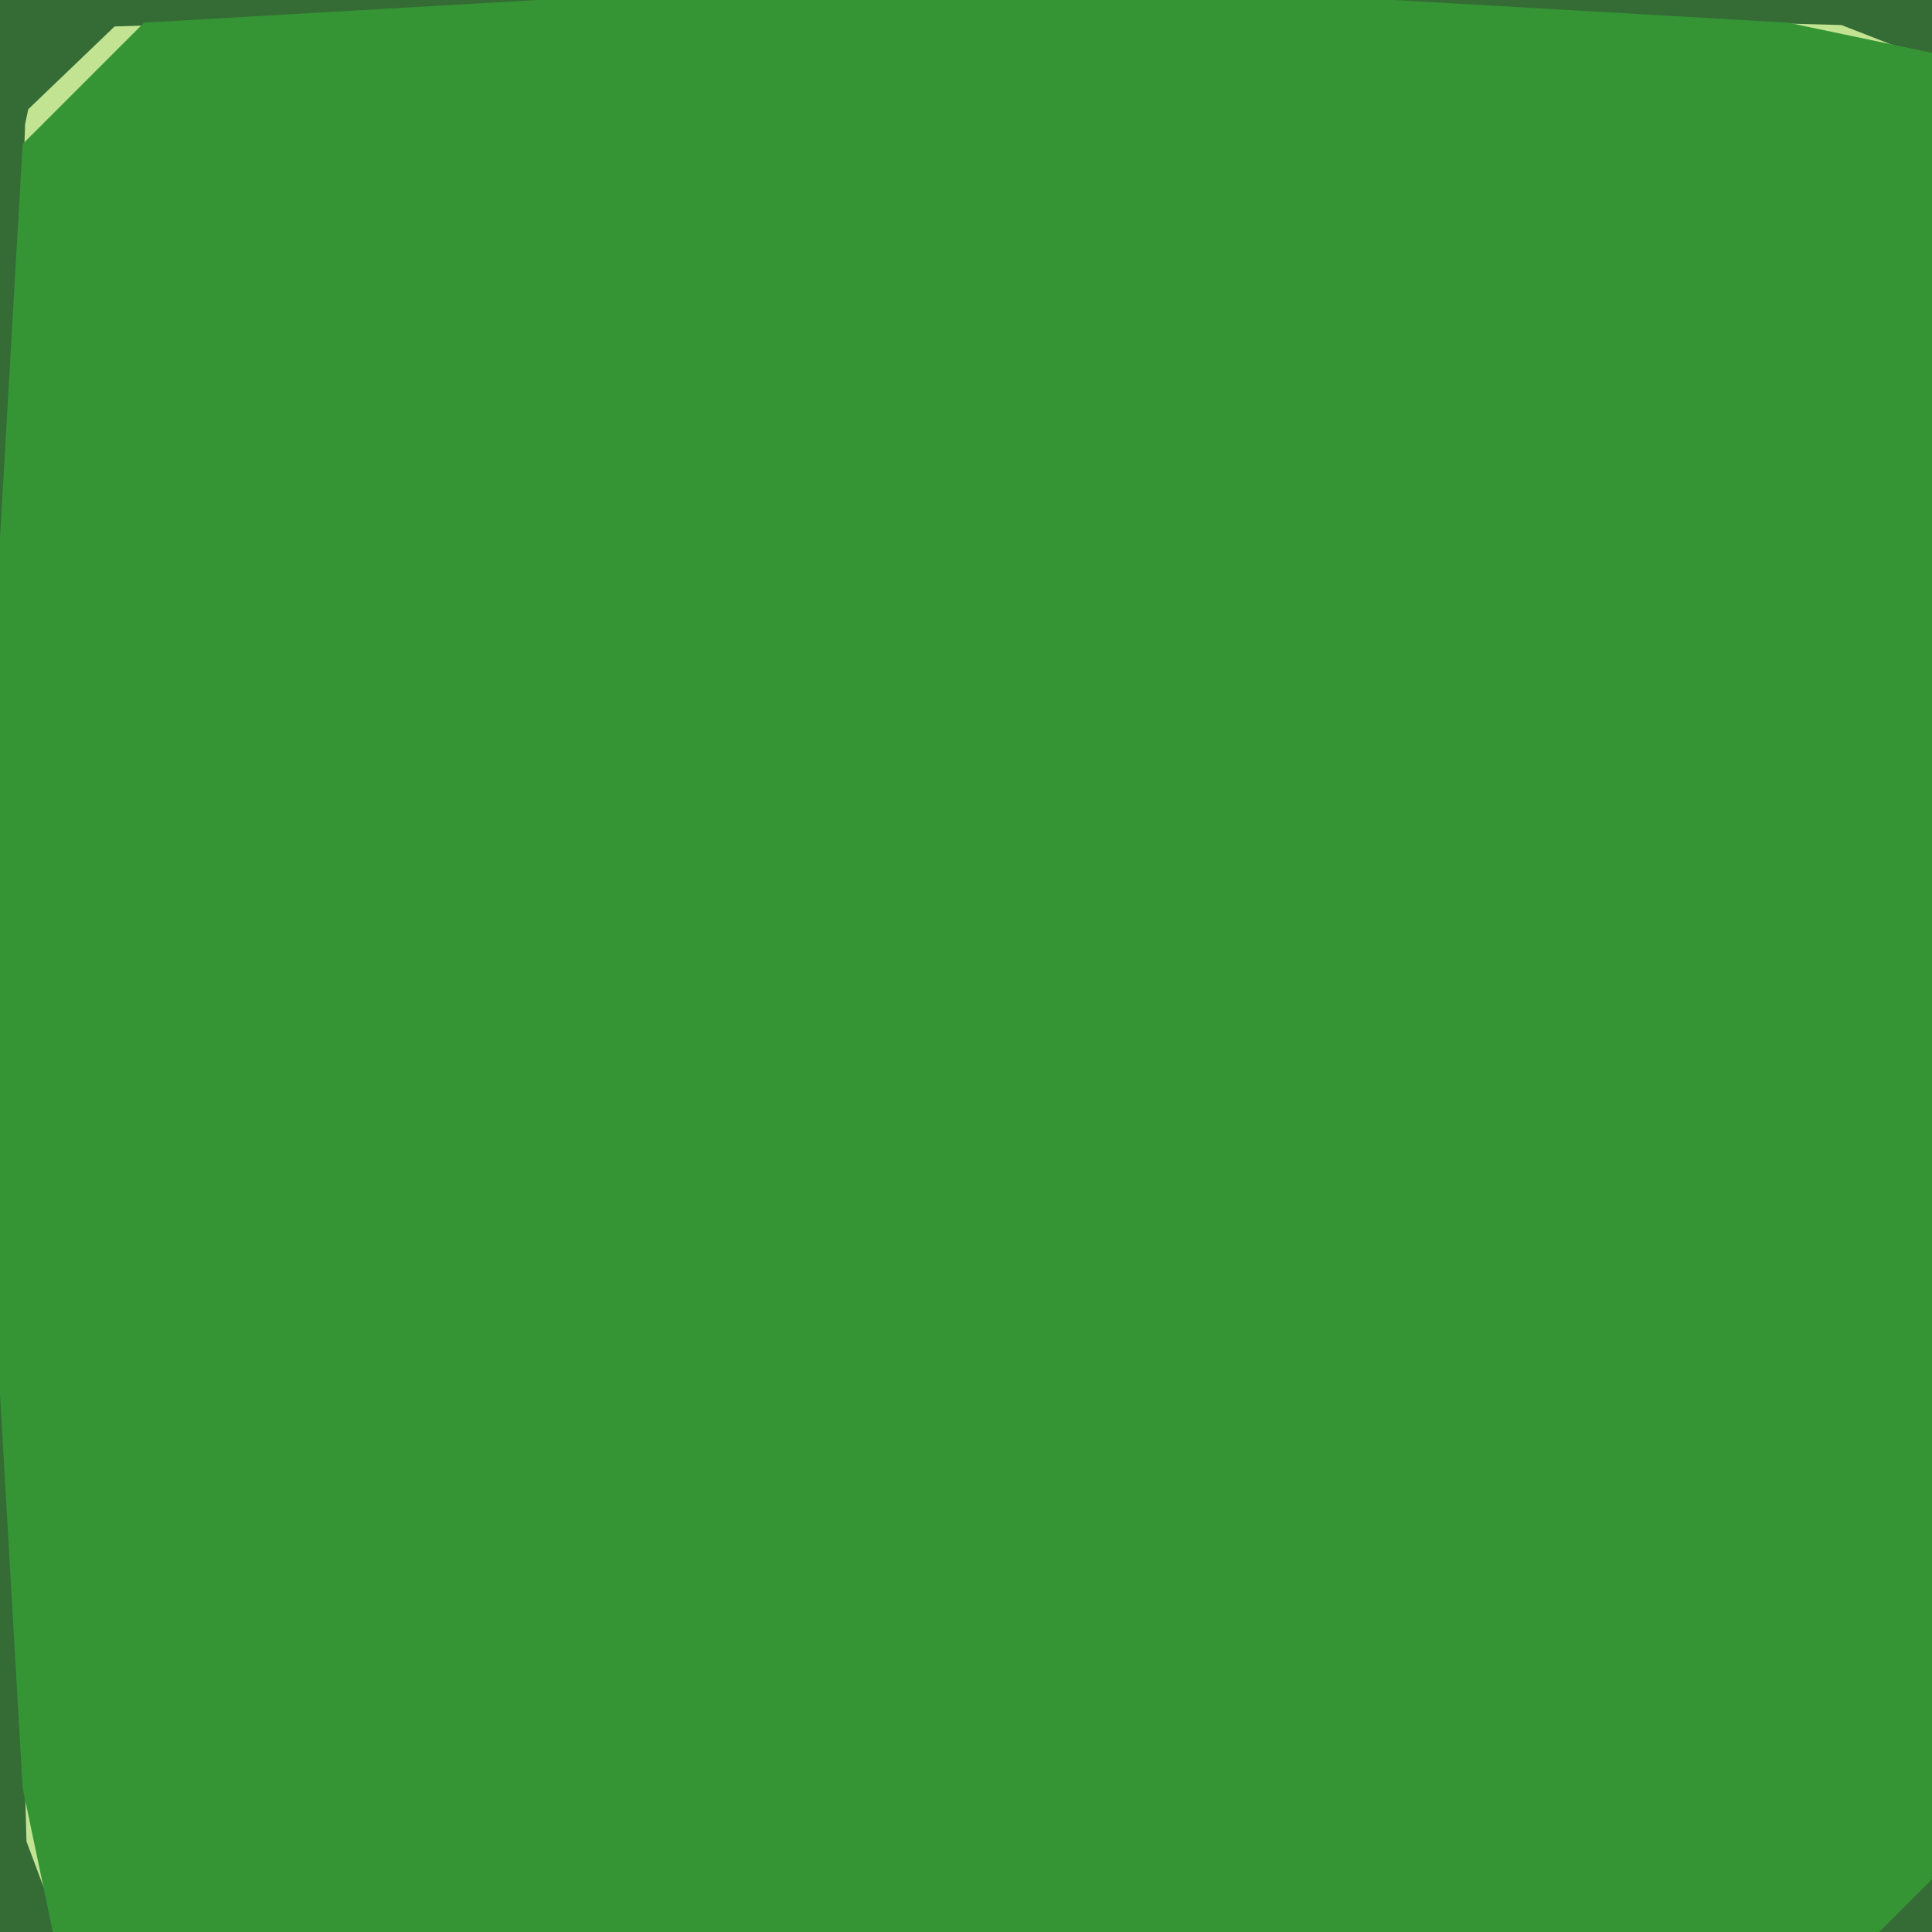
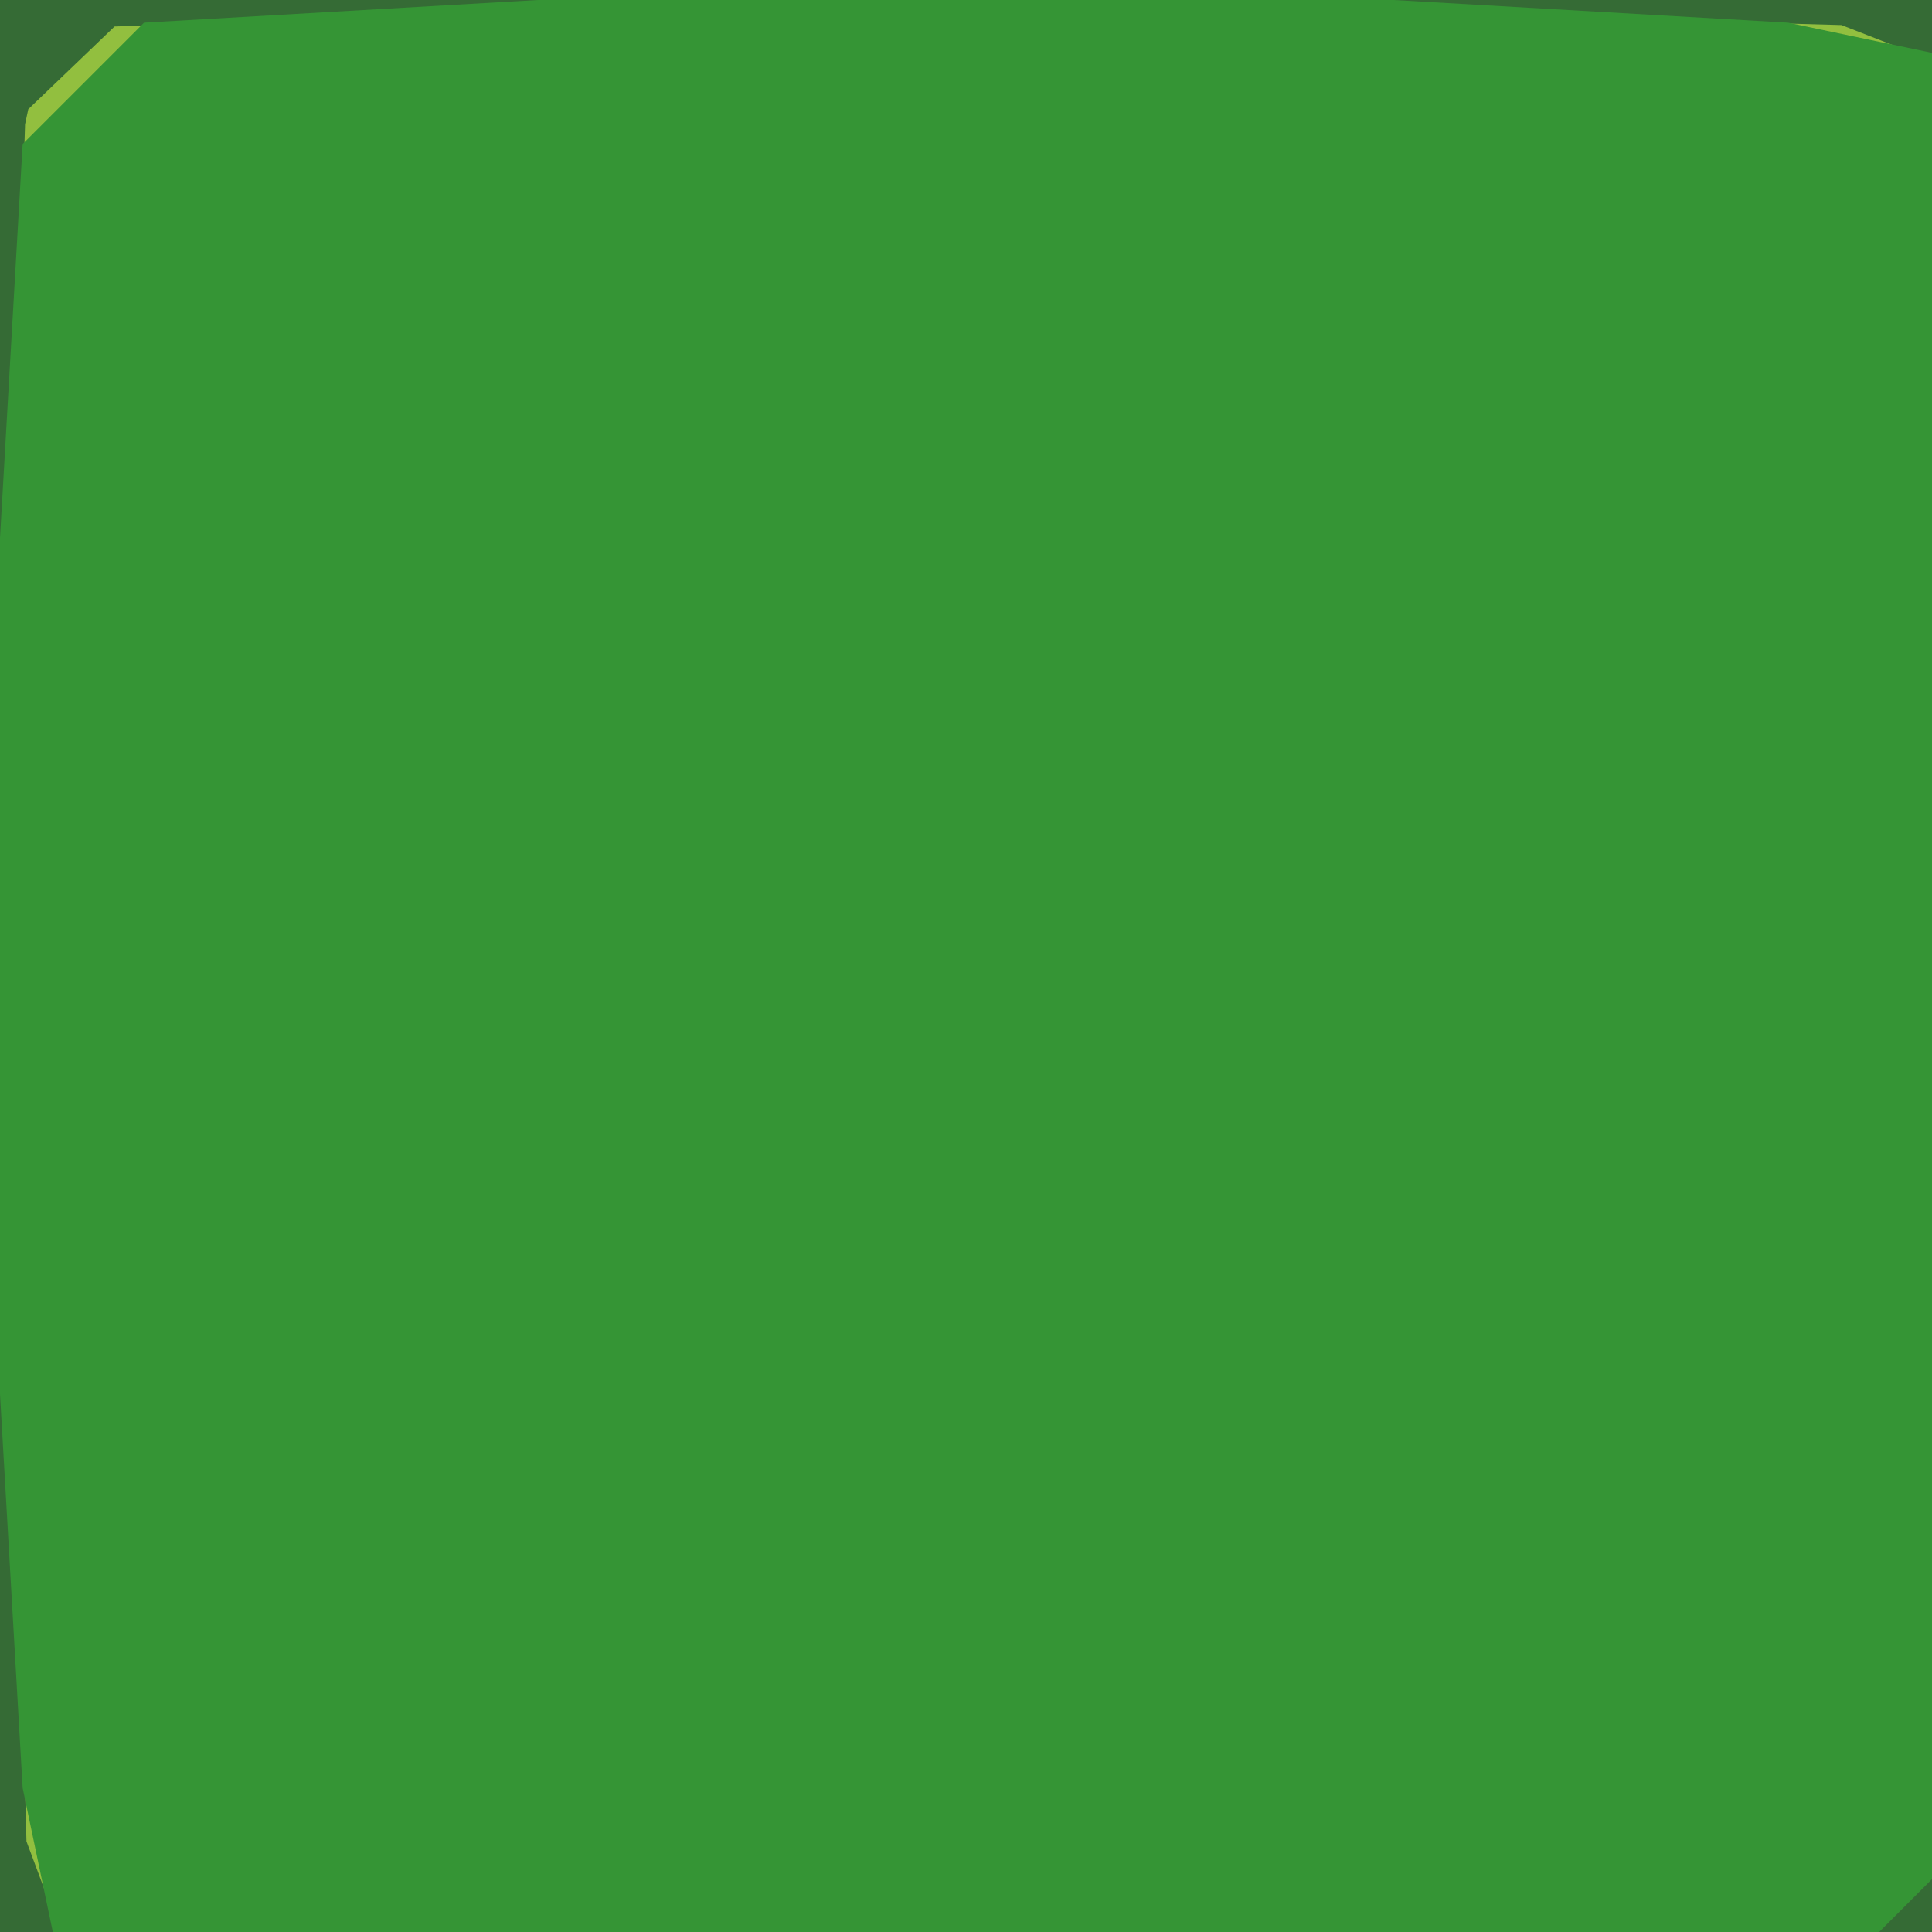
<svg xmlns="http://www.w3.org/2000/svg" width="128" height="128" version="1.1" viewBox="0 0 128 128">
  <path d="m0 0v128h128v-128z" fill="#356b35" />
-   <path d="m61 0-53.41 1.754-5.717 5.482-.213 1-1.66 53.408.855 30.139.307 8.525.592 21.691 2.246 6h13l-8.529-12-2.561-18 .957-18 2.133-10-1-10 1-24.629 1.139-17.371 5.861-12 25.332-2 8.668 1 12.186 4 9.814-1 14.668-1.436 21.646 1.93 19.686 8.506v-13l-6-2.34-61-1.66zm67 111-11 6-6 11h13l1.5-2.5 2.5-1.5v-13z" fill="#c2e492" />
+   <path d="m61 0-53.41 1.754-5.717 5.482-.213 1-1.66 53.408.855 30.139.307 8.525.592 21.691 2.246 6h13l-8.529-12-2.561-18 .957-18 2.133-10-1-10 1-24.629 1.139-17.371 5.861-12 25.332-2 8.668 1 12.186 4 9.814-1 14.668-1.436 21.646 1.93 19.686 8.506v-13l-6-2.34-61-1.66zm67 111-11 6-6 11h13l1.5-2.5 2.5-1.5v-13z" fill="#92bf3f" />
  <path d="m35.643 0-26.098 1.5-8.045 8.045-1.5 26.098v56.715l1.5 26.098 2 9.545h121l3.5-3.5v-121l-9.545-2-26.098-1.5h-28.357z" fill="#359535" />
</svg>
